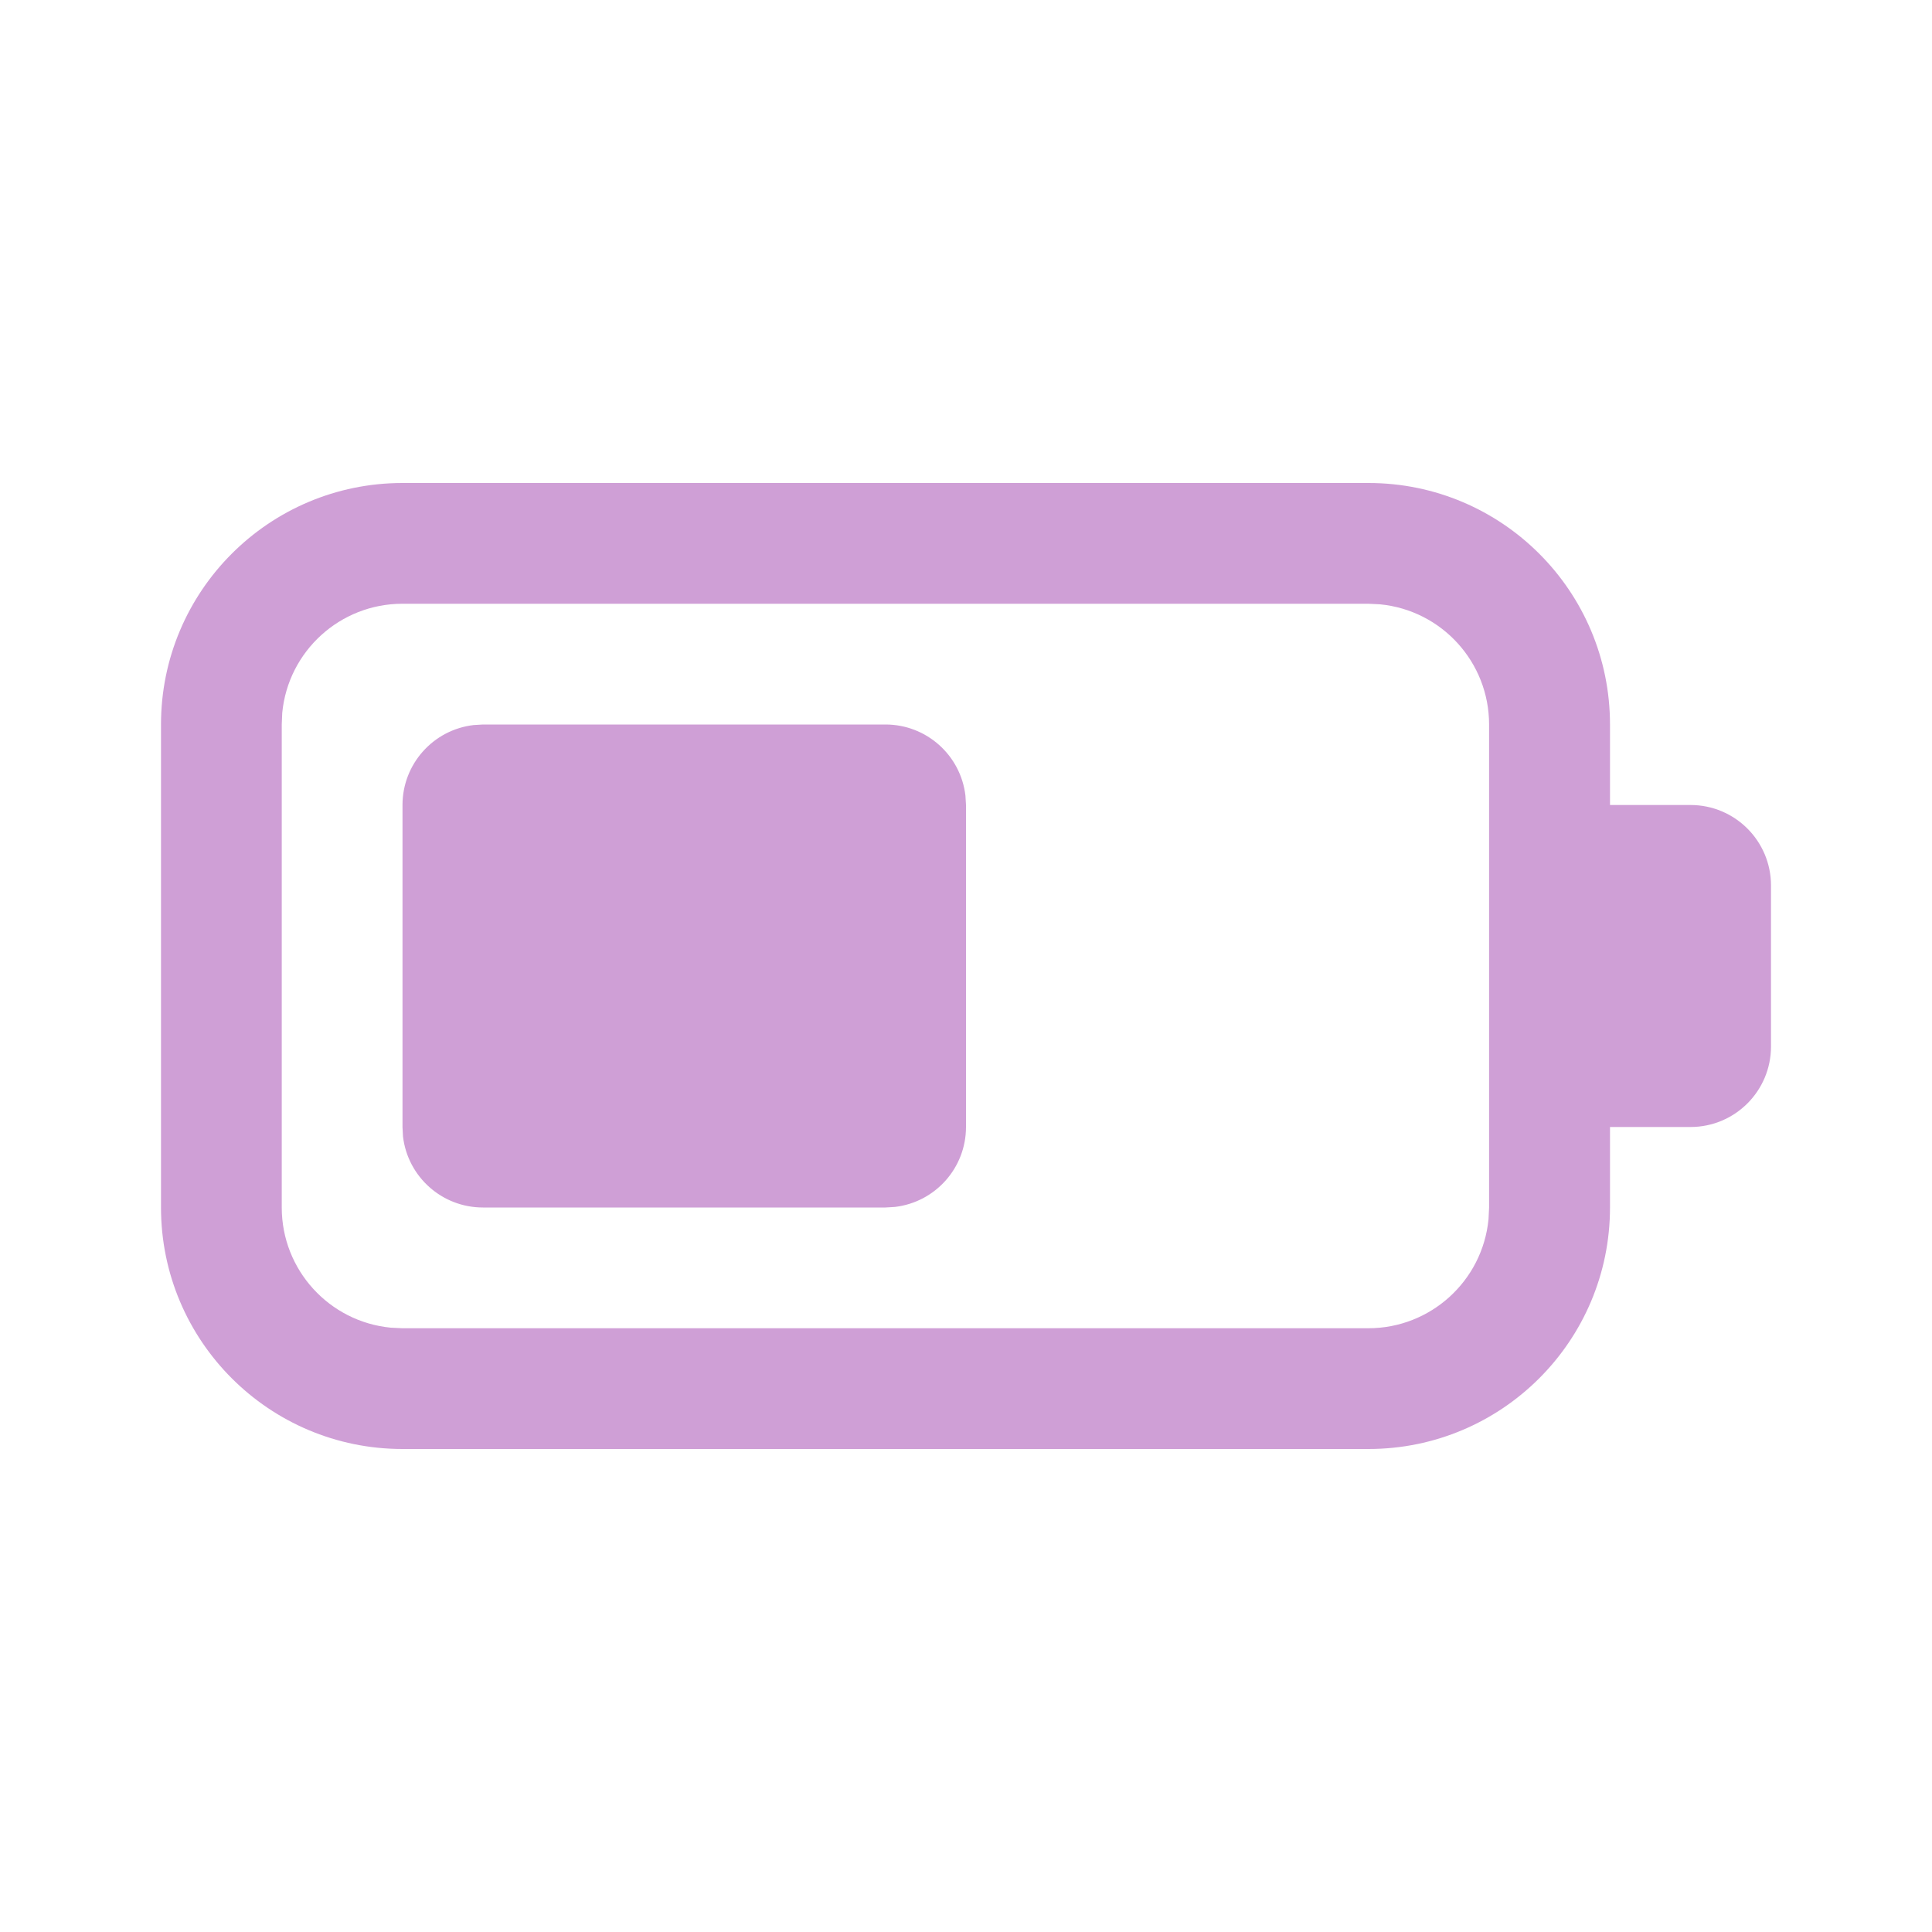
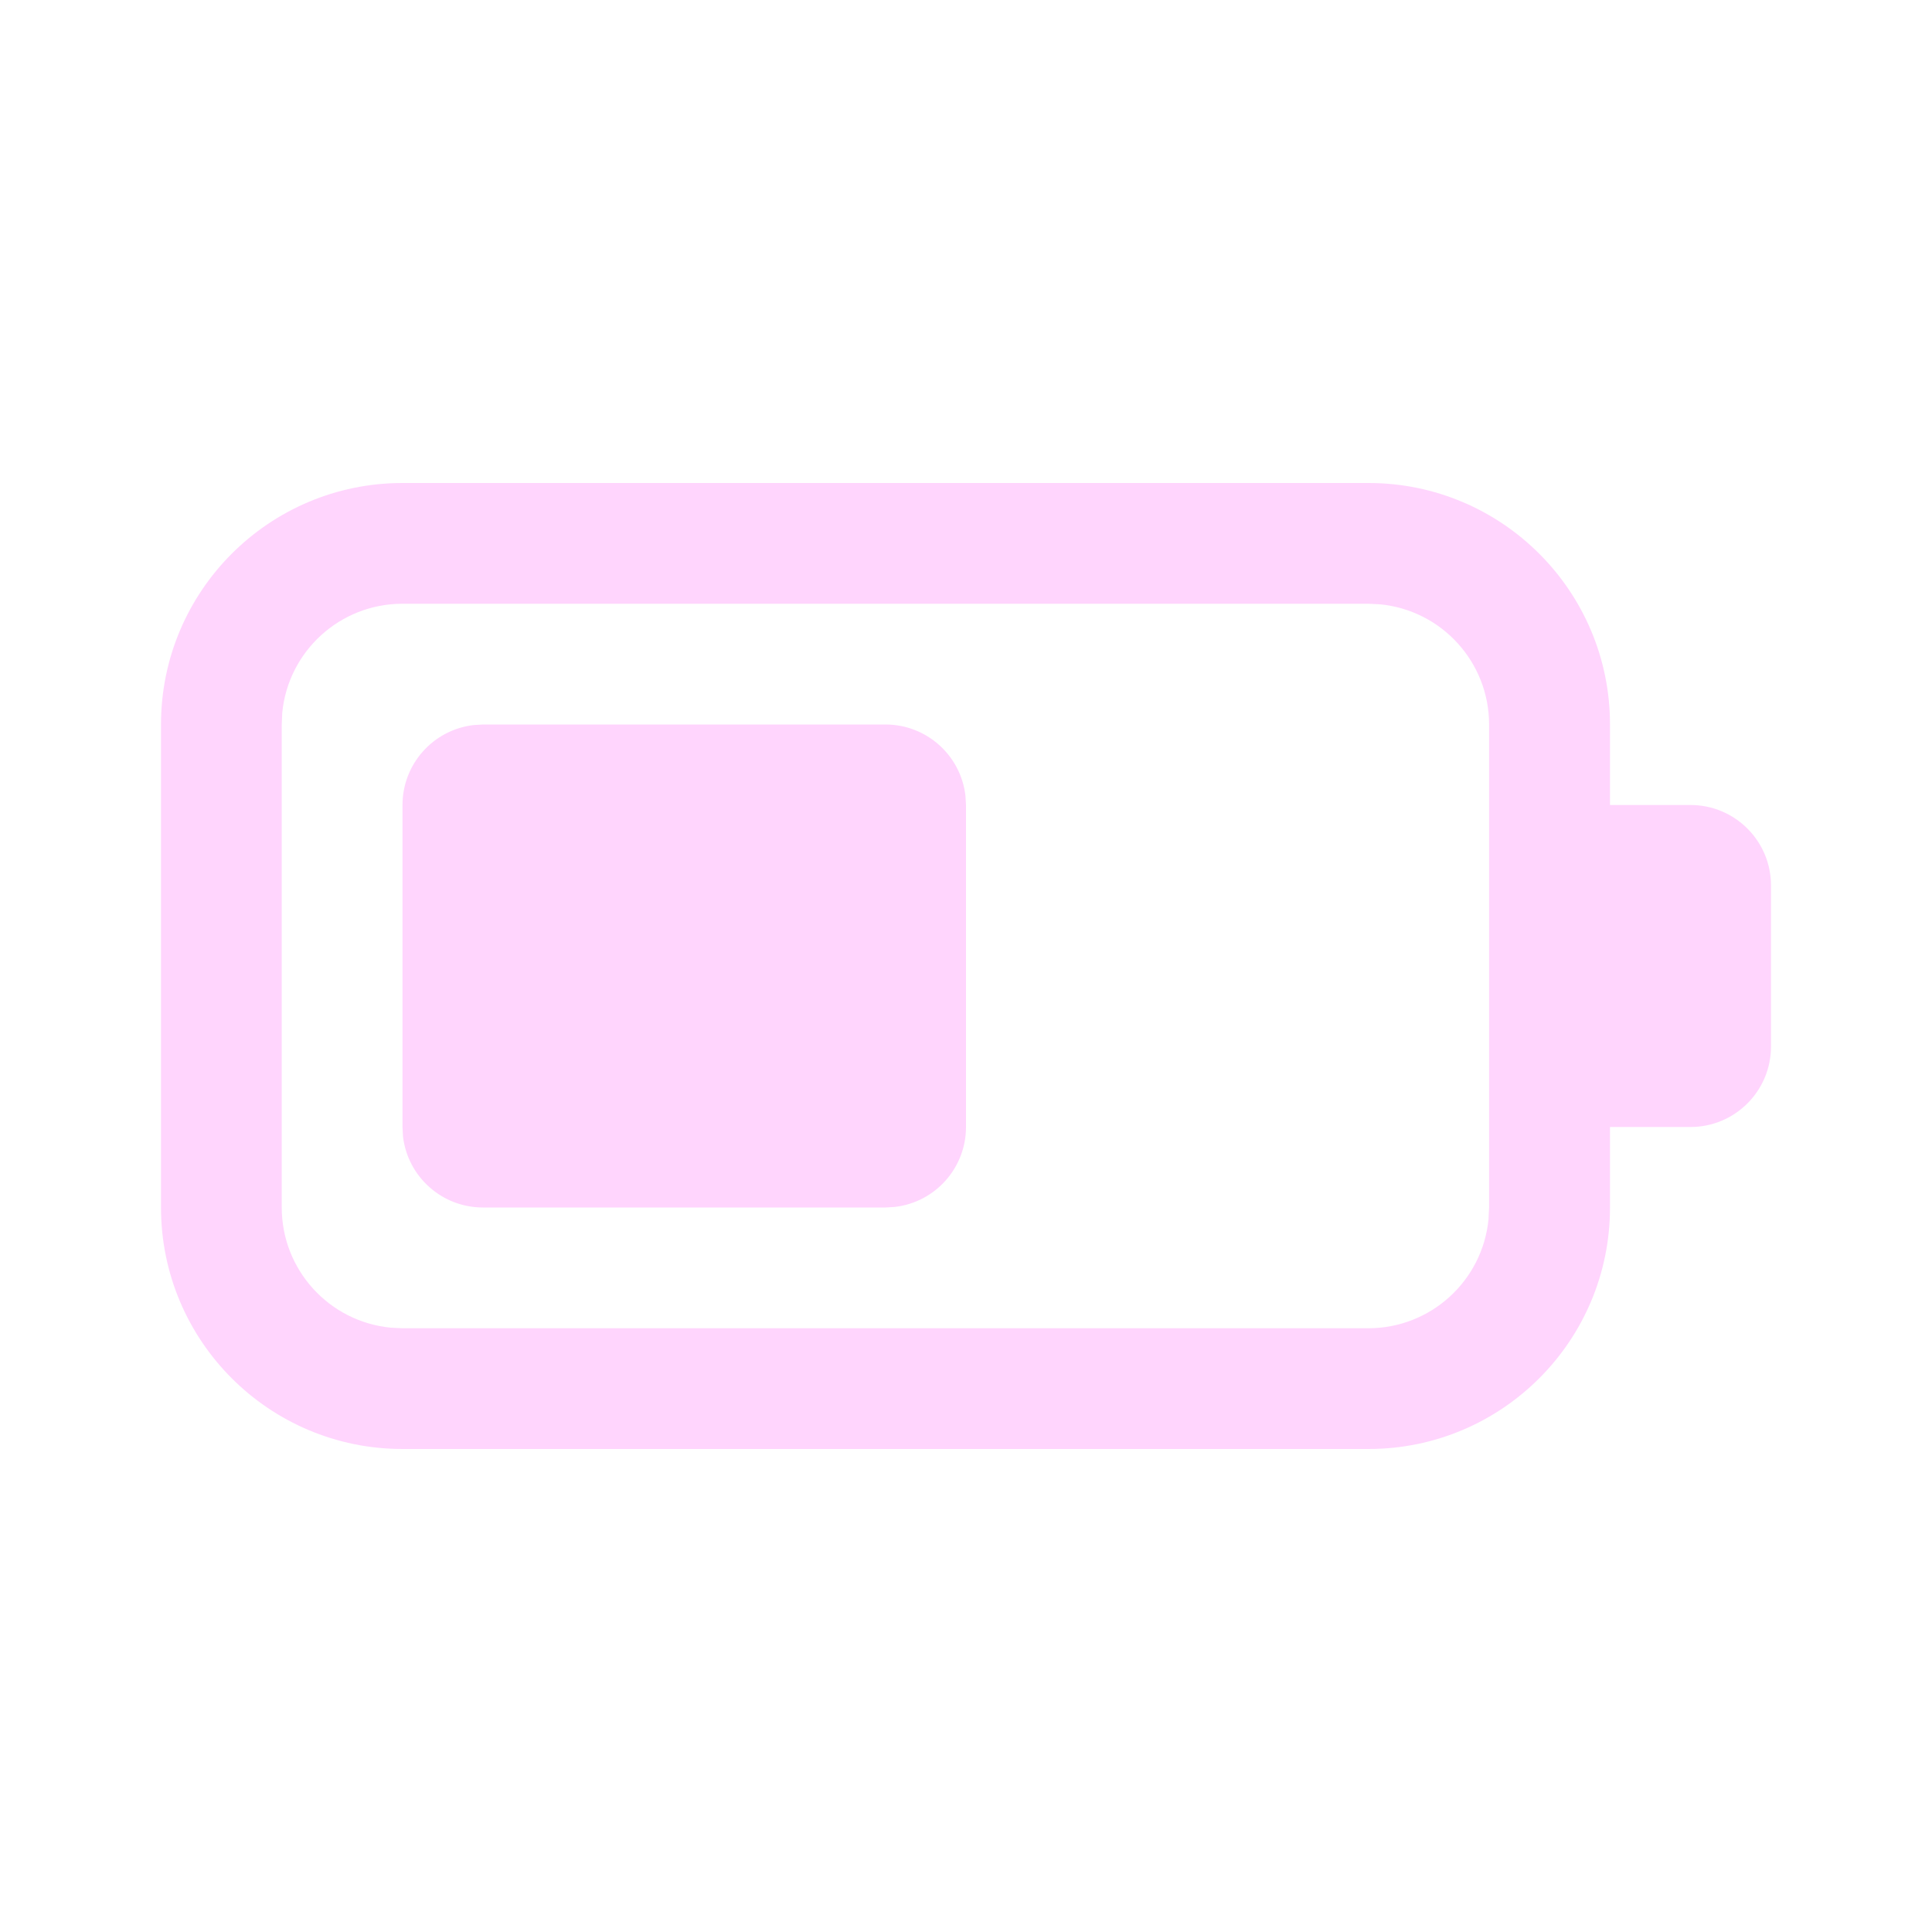
<svg xmlns="http://www.w3.org/2000/svg" width="24" height="24" fill="none" viewBox="0 0 24 24">
-   <path d="M17 6a3 3 0 0 1 3 3v1h1a1 1 0 0 1 1 1v2a1 1 0 0 1-1 1h-1v1a3 3 0 0 1-3 3H5a3 3 0 0 1-3-3V9a3 3 0 0 1 3-3h12Zm-.002 1.5H5a1.5 1.5 0 0 0-1.494 1.356L3.5 9v6a1.5 1.5 0 0 0 1.355 1.493L5 16.5h11.998a1.5 1.5 0 0 0 1.493-1.355l.007-.145V9a1.5 1.5 0 0 0-1.355-1.493l-.145-.007ZM6 9h5a1 1 0 0 1 .993.883L12 10v4a1 1 0 0 1-.883.993L11 15H6a1 1 0 0 1-.994-.883L5 14v-4a1 1 0 0 1 .883-.993L6 9h5-5Z" fill="#cf9fd6" />
+   <path d="M17 6a3 3 0 0 1 3 3v1h1a1 1 0 0 1 1 1v2a1 1 0 0 1-1 1h-1v1a3 3 0 0 1-3 3H5a3 3 0 0 1-3-3V9a3 3 0 0 1 3-3h12Zm-.002 1.5H5a1.5 1.5 0 0 0-1.494 1.356L3.5 9v6a1.5 1.5 0 0 0 1.355 1.493L5 16.5h11.998a1.5 1.5 0 0 0 1.493-1.355l.007-.145V9a1.5 1.5 0 0 0-1.355-1.493l-.145-.007ZM6 9h5a1 1 0 0 1 .993.883L12 10v4a1 1 0 0 1-.883.993L11 15H6a1 1 0 0 1-.994-.883L5 14v-4a1 1 0 0 1 .883-.993L6 9h5-5Z" fill="#ffd5fd" />
</svg>
